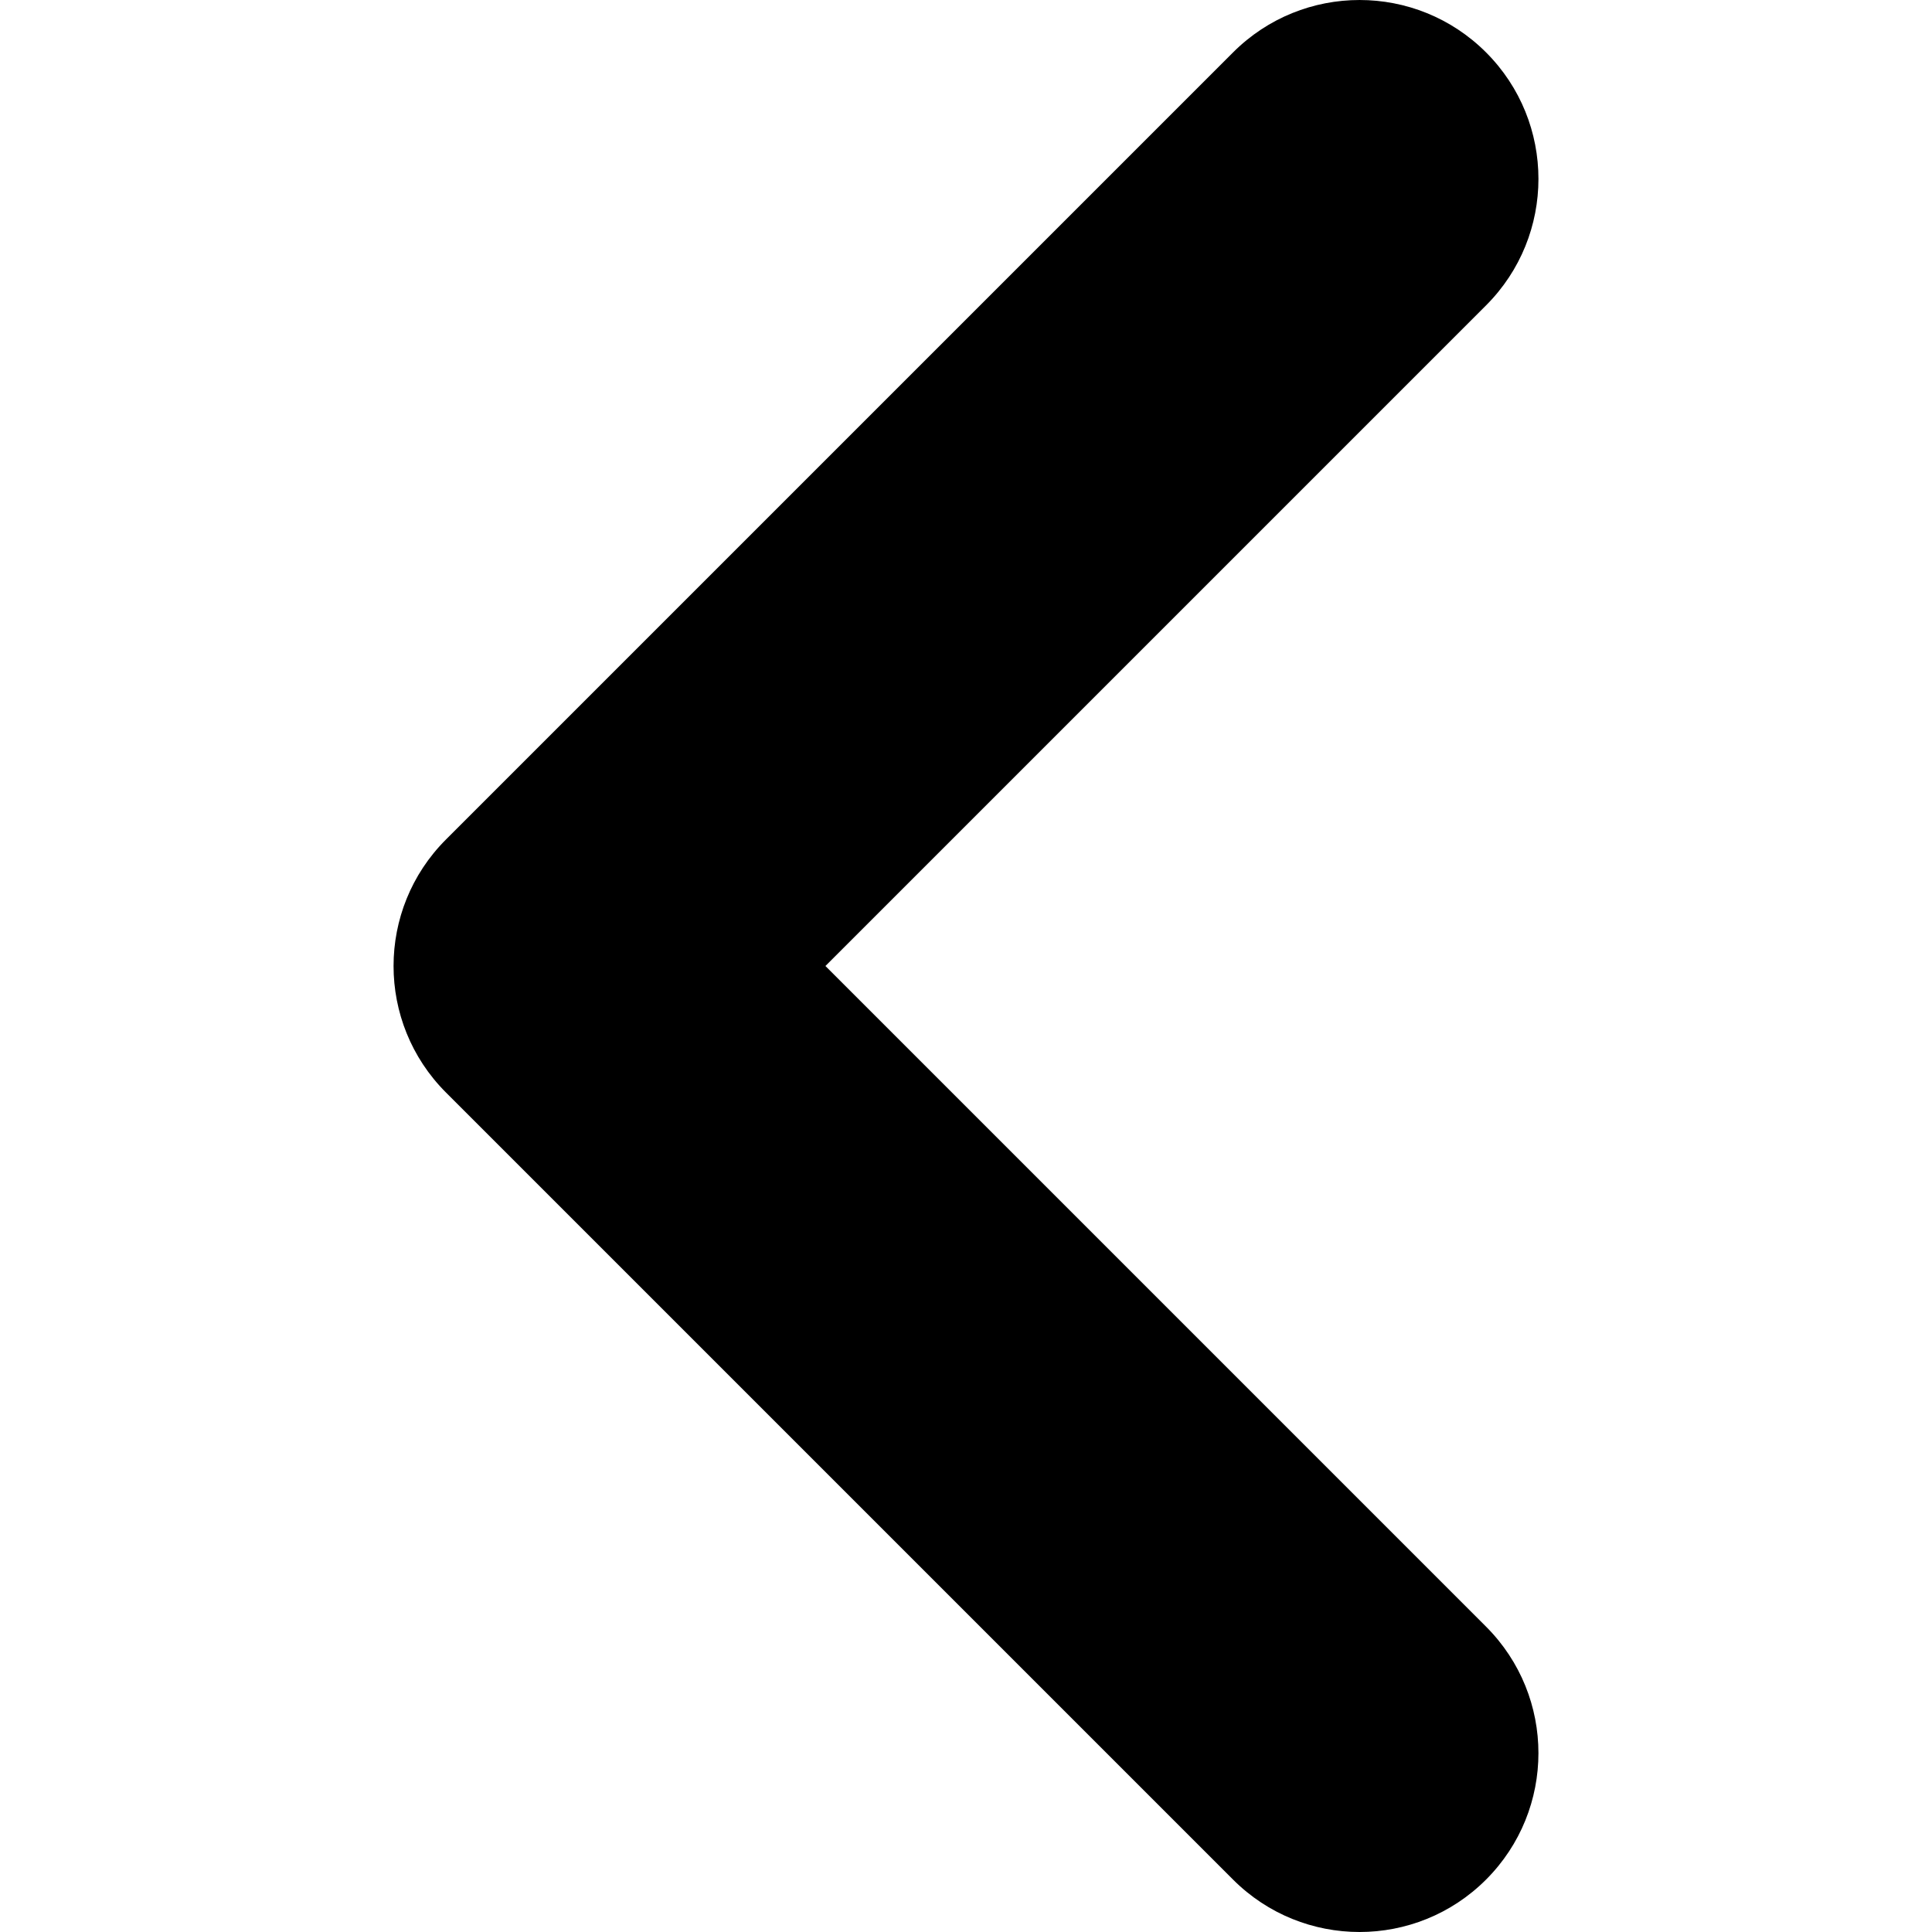
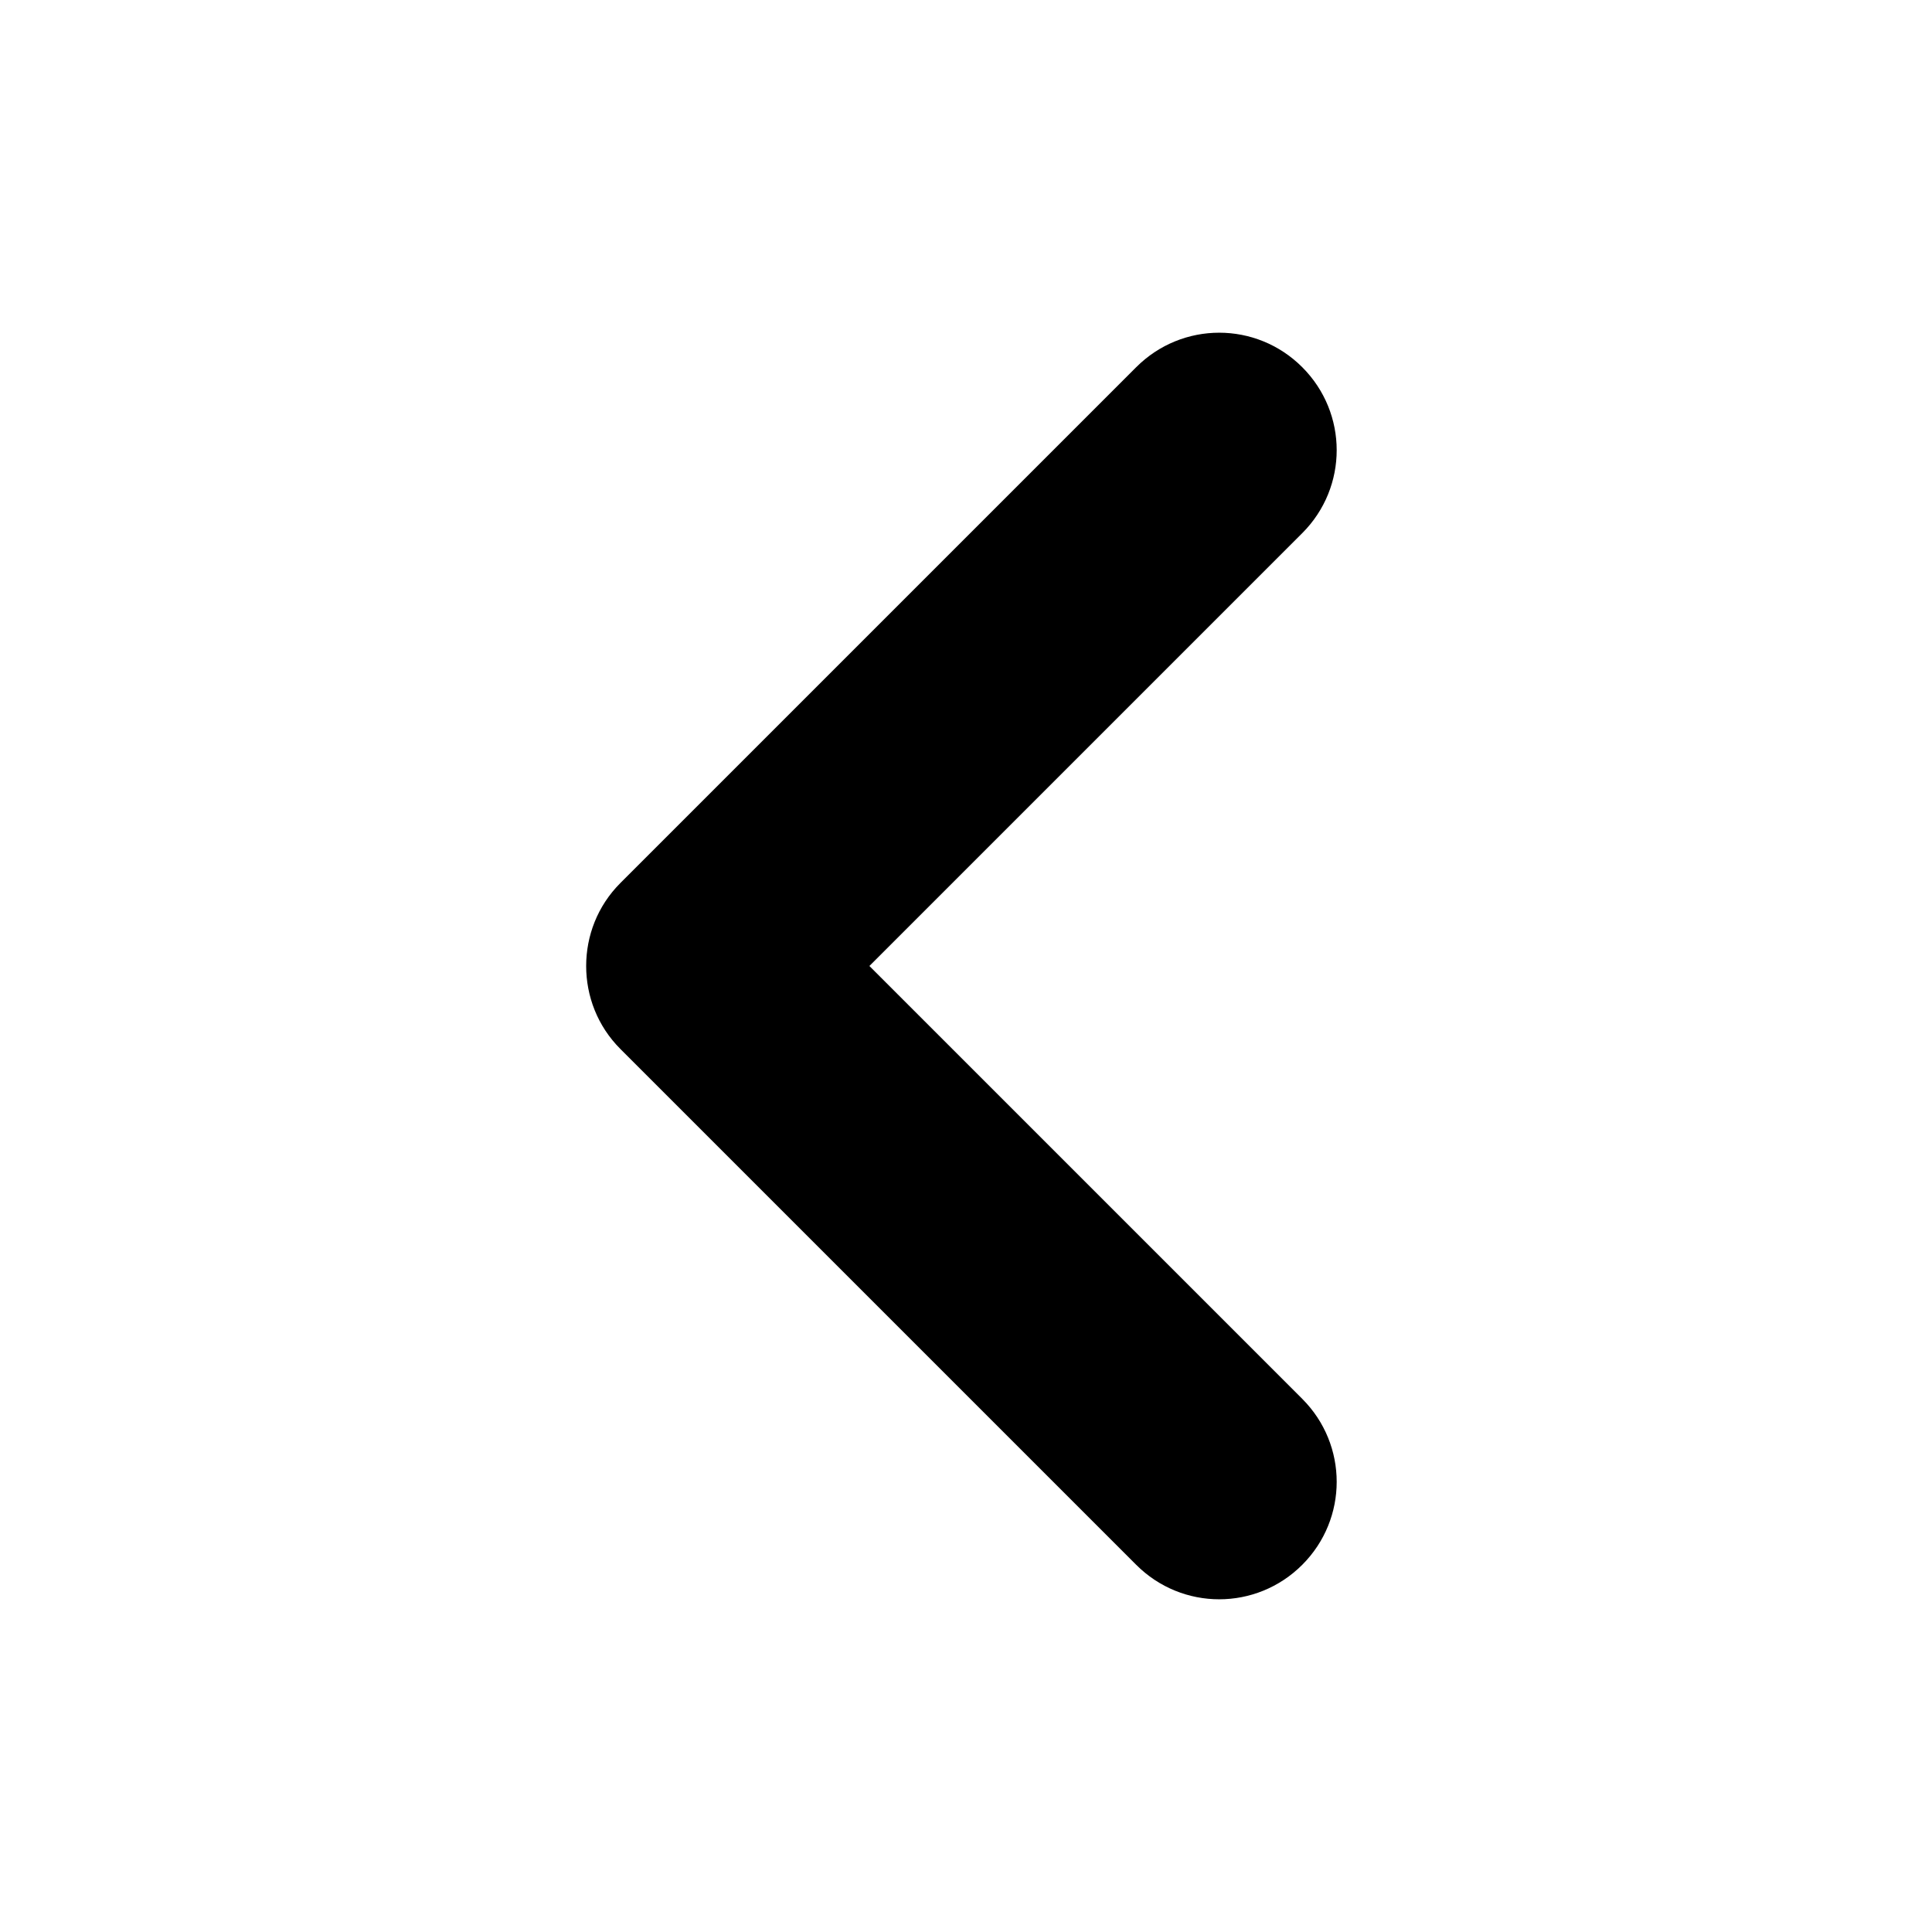
- <svg xmlns="http://www.w3.org/2000/svg" version="1.1" id="Layer_1" x="0px" y="0px" viewBox="0 0 270 270" style="enable-background:new 0 0 270 270;" xml:space="preserve">
-   <path d="M115.356,135l92.322-92.322c9.763-9.763,9.763-25.592,0-35.355c-9.764-9.763-25.592-9.763-35.355,0l-110,110  C57.441,122.204,55,128.602,55,135s2.441,12.796,7.322,17.678l110,110c9.764,9.763,25.592,9.763,35.355,0  c9.763-9.763,9.763-25.592,0-35.355L115.356,135z" />
-   <g>
- </g>
-   <g>
- </g>
-   <g>
- </g>
-   <g>
- </g>
-   <g>
- </g>
-   <g>
- </g>
-   <g>
- </g>
-   <g>
- </g>
-   <g>
- </g>
-   <g>
- </g>
-   <g>
- </g>
-   <g>
- </g>
-   <g>
- </g>
-   <g>
- </g>
-   <g>
- </g>
+ <svg xmlns="http://www.w3.org/2000/svg" version="1.1" id="Layer_1" x="0px" y="0px" viewBox="-99 191 412 412" style="enable-background:new -99 191 412 412;" xml:space="preserve">
+   <path d="M86.4,397l92.3-92.3c9.8-9.8,9.8-25.6,0-35.4c-9.8-9.8-25.6-9.8-35.4,0l-110,110c-4.9,4.9-7.3,11.3-7.3,17.7  s2.4,12.8,7.3,17.7l110,110c9.8,9.8,25.6,9.8,35.4,0s9.8-25.6,0-35.4L86.4,397z" />
</svg>
